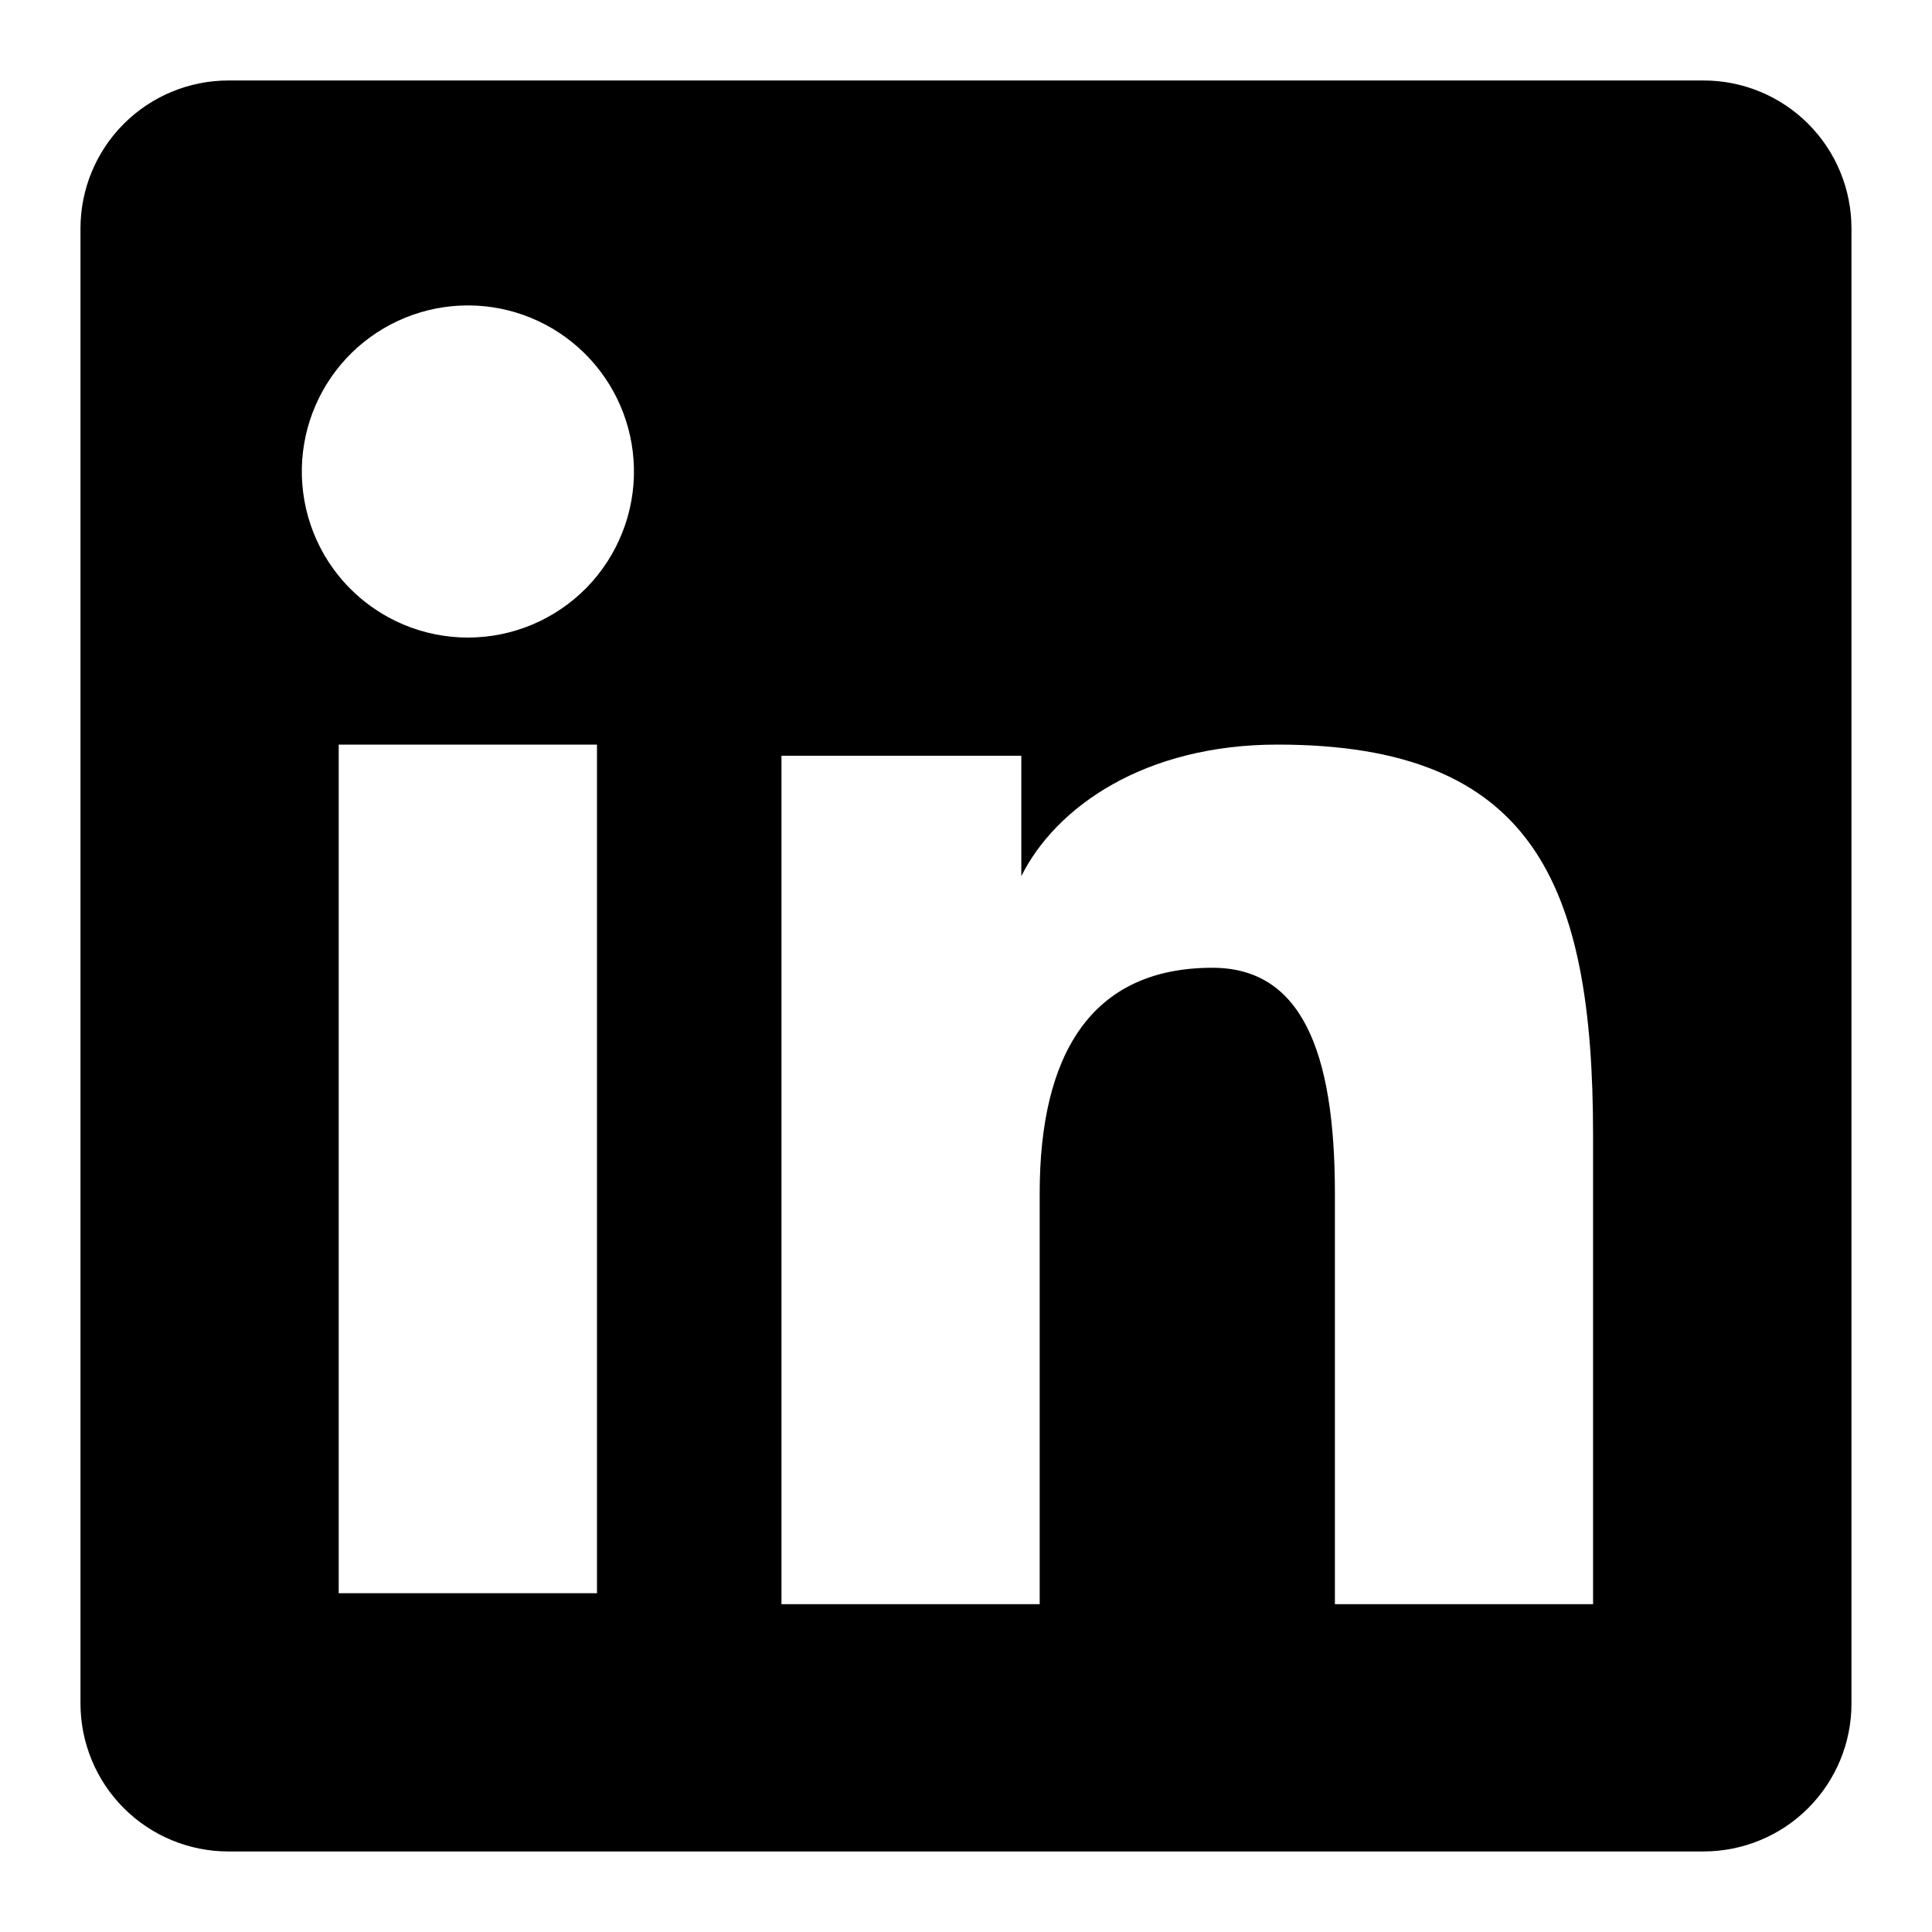
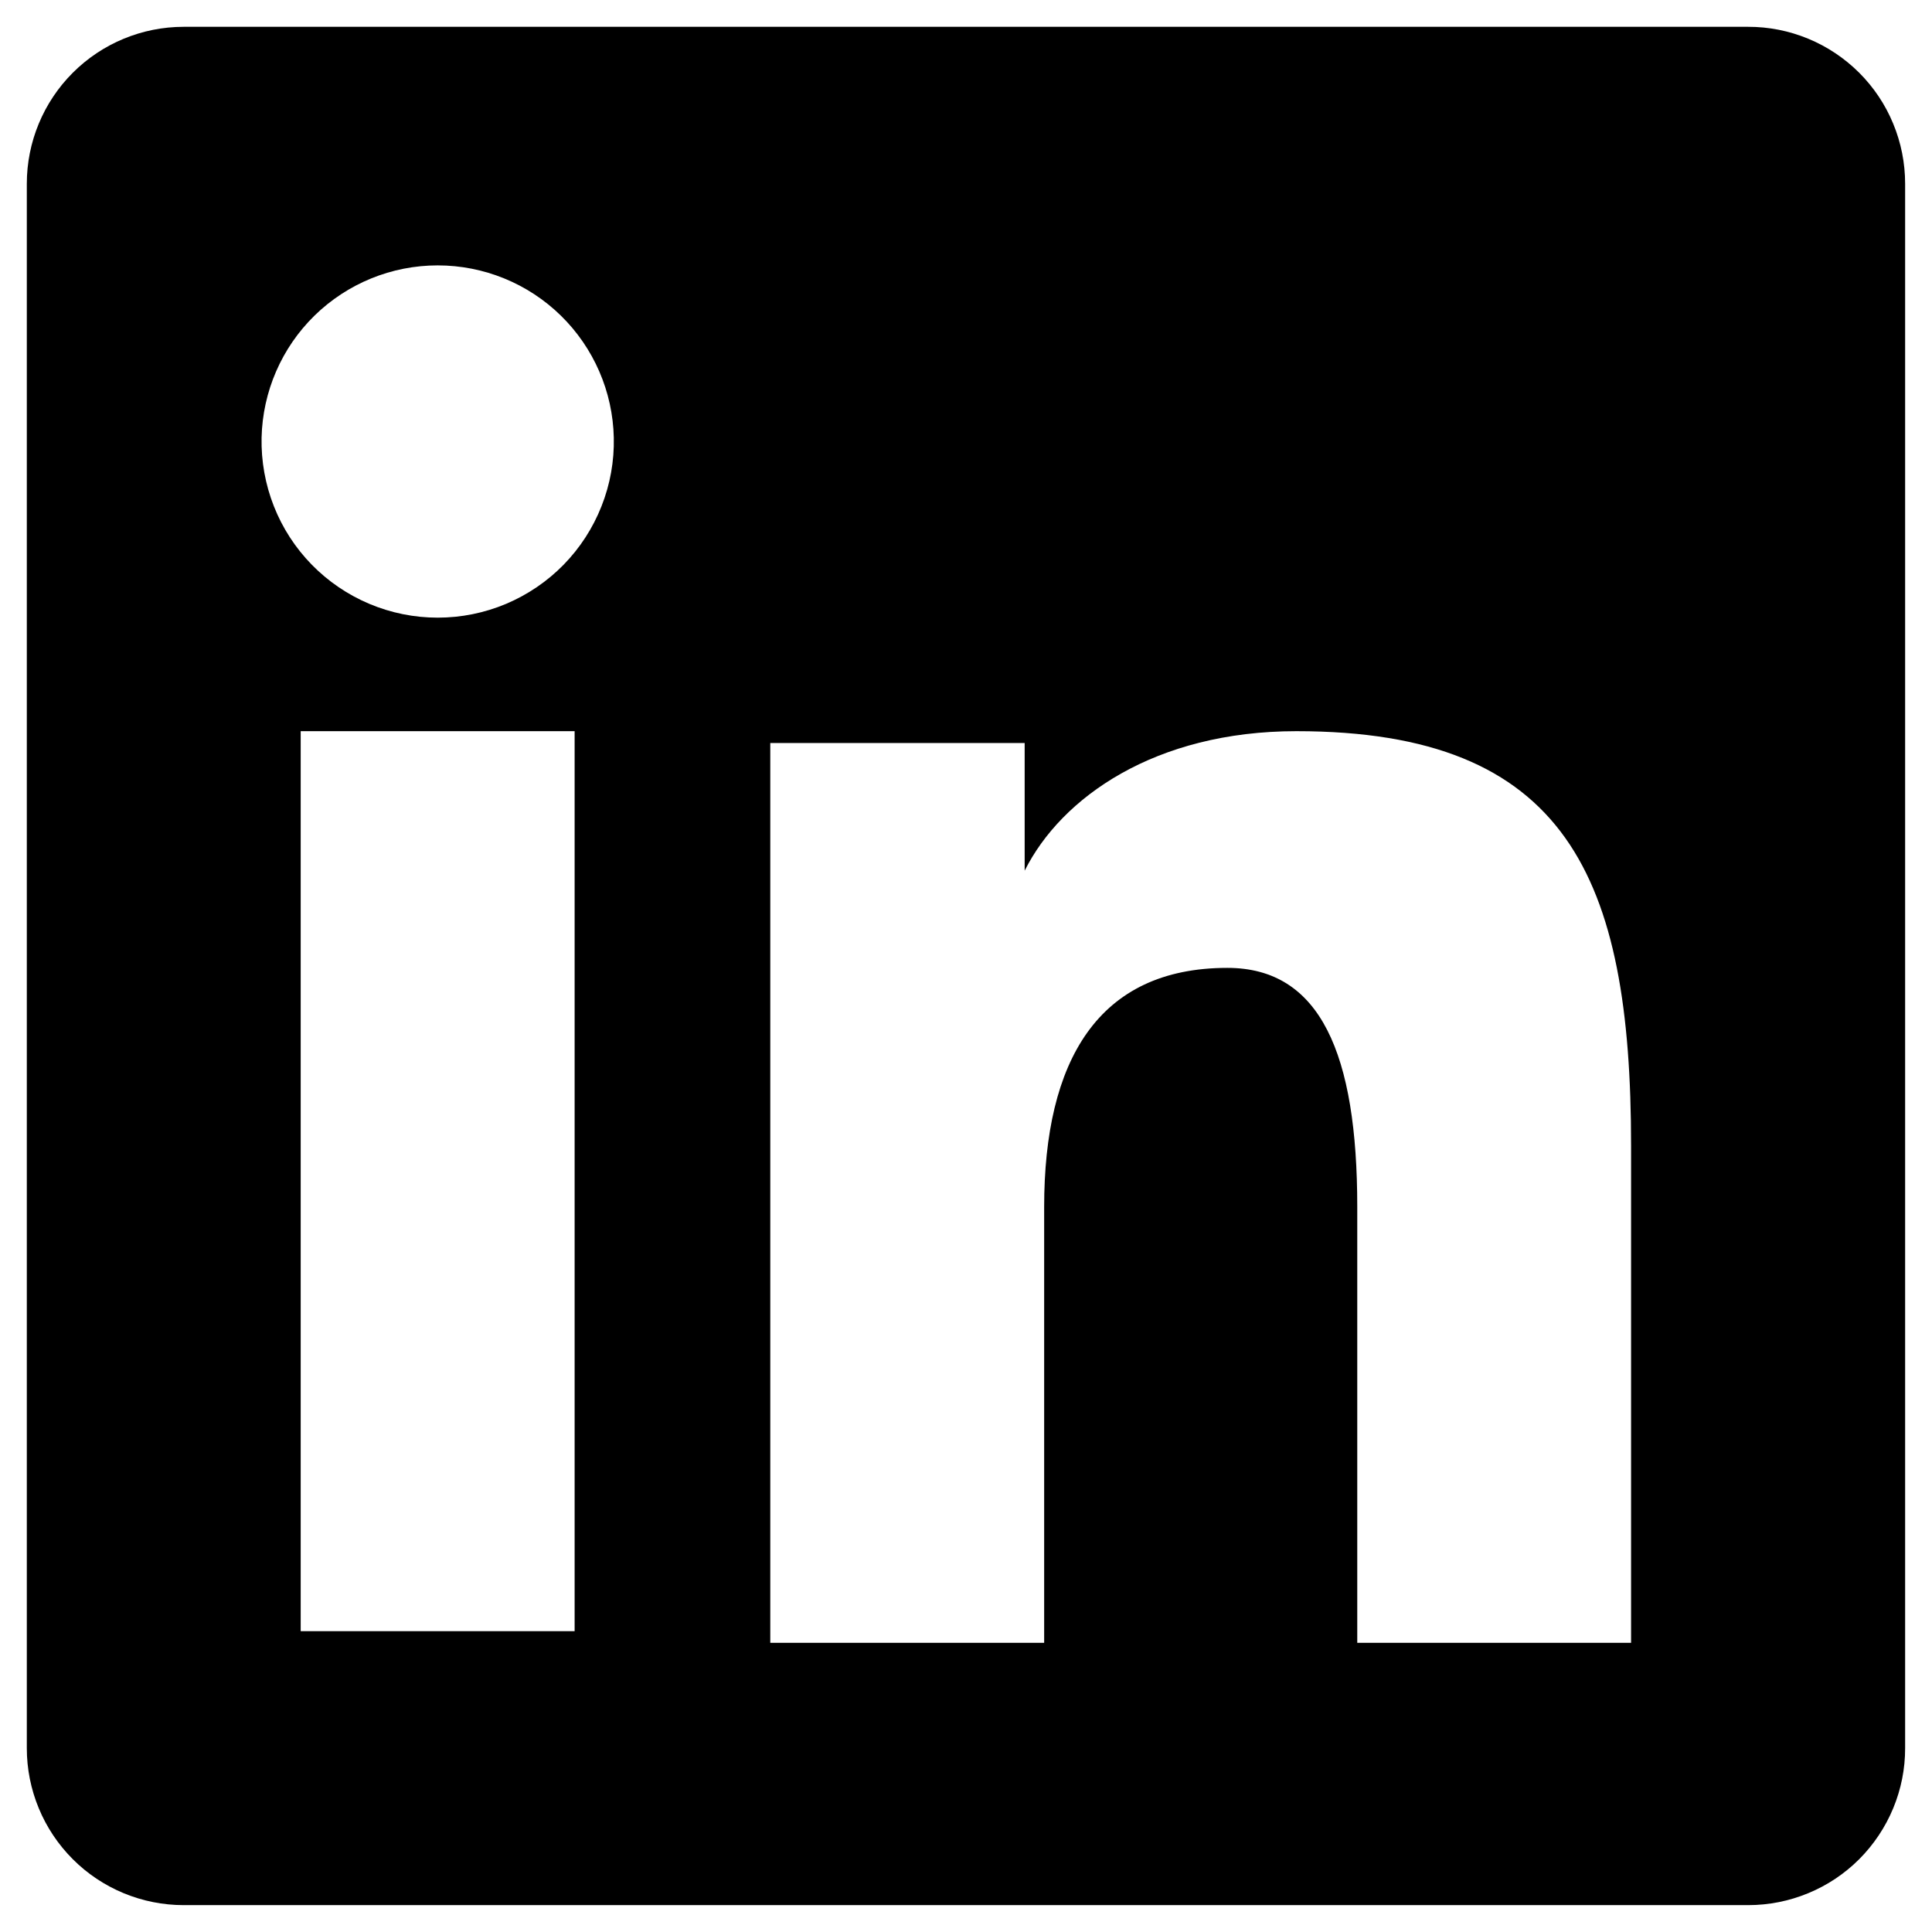
- <svg xmlns="http://www.w3.org/2000/svg" width="35" height="35" viewBox="0 0 35 35" fill="none">
-   <path fill-rule="evenodd" clip-rule="evenodd" d="M1.458 4.138C1.458 3.428 1.74 2.746 2.243 2.243C2.746 1.74 3.428 1.458 4.138 1.458H30.858C31.21 1.457 31.559 1.526 31.885 1.661C32.211 1.795 32.506 1.993 32.756 2.242C33.005 2.491 33.203 2.786 33.337 3.112C33.472 3.437 33.541 3.786 33.541 4.138V30.858C33.542 31.21 33.473 31.559 33.338 31.885C33.203 32.211 33.006 32.507 32.757 32.756C32.508 33.005 32.212 33.203 31.886 33.337C31.561 33.472 31.212 33.541 30.86 33.541H4.138C3.786 33.541 3.438 33.472 3.112 33.337C2.787 33.202 2.491 33.005 2.243 32.756C1.994 32.507 1.796 32.211 1.662 31.886C1.527 31.56 1.458 31.212 1.458 30.86V4.138ZM14.157 13.691H18.502V15.872C19.129 14.618 20.733 13.489 23.143 13.489C27.765 13.489 28.86 15.987 28.86 20.571V29.061H24.183V21.615C24.183 19.005 23.556 17.532 21.964 17.532C19.754 17.532 18.835 19.12 18.835 21.615V29.061H14.157V13.691ZM6.136 28.862H10.815V13.489H6.136V28.86V28.862ZM11.484 8.476C11.493 8.876 11.422 9.274 11.274 9.647C11.127 10.02 10.907 10.359 10.627 10.646C10.347 10.932 10.012 11.159 9.643 11.315C9.274 11.47 8.877 11.55 8.476 11.55C8.076 11.55 7.679 11.47 7.31 11.315C6.94 11.159 6.606 10.932 6.326 10.646C6.045 10.359 5.825 10.02 5.678 9.647C5.531 9.274 5.46 8.876 5.468 8.476C5.486 7.689 5.81 6.941 6.372 6.391C6.935 5.841 7.69 5.533 8.476 5.533C9.263 5.533 10.018 5.841 10.58 6.391C11.142 6.941 11.467 7.689 11.484 8.476Z" fill="black" />
+ <svg xmlns="http://www.w3.org/2000/svg" width="33" height="33" viewBox="0 0 33 33" fill="none">
+   <path fill-rule="evenodd" clip-rule="evenodd" d="M0.458 3.138C0.458 2.428 0.74 1.746 1.243 1.243C1.746 0.74 2.428 0.458 3.138 0.458H29.858C30.21 0.457 30.559 0.526 30.885 0.661C31.21 0.795 31.506 0.993 31.756 1.242C32.005 1.491 32.203 1.786 32.337 2.112C32.472 2.437 32.541 2.786 32.541 3.138V29.858C32.542 30.21 32.473 30.559 32.338 30.885C32.203 31.211 32.006 31.506 31.757 31.756C31.508 32.005 31.212 32.203 30.886 32.337C30.561 32.472 30.212 32.541 29.86 32.541H3.138C2.786 32.541 2.438 32.472 2.112 32.337C1.787 32.202 1.491 32.005 1.243 31.756C0.994 31.507 0.796 31.211 0.662 30.886C0.527 30.56 0.458 30.212 0.458 29.86V3.138ZM13.157 12.691H17.502V14.872C18.129 13.618 19.733 12.489 22.143 12.489C26.765 12.489 27.86 14.987 27.86 19.571V28.061H23.183V20.615C23.183 18.005 22.556 16.532 20.964 16.532C18.754 16.532 17.835 18.12 17.835 20.615V28.061H13.157V12.691ZM5.136 27.862H9.815V12.489H5.136V27.86V27.862ZM10.484 7.476C10.493 7.876 10.422 8.274 10.274 8.647C10.127 9.02 9.907 9.359 9.627 9.646C9.347 9.932 9.012 10.159 8.643 10.315C8.274 10.47 7.877 10.55 7.476 10.55C7.076 10.55 6.679 10.47 6.31 10.315C5.94 10.159 5.606 9.932 5.326 9.646C5.045 9.359 4.825 9.02 4.678 8.647C4.531 8.274 4.46 7.876 4.468 7.476C4.486 6.689 4.81 5.941 5.372 5.391C5.935 4.841 6.69 4.533 7.476 4.533C8.263 4.533 9.018 4.841 9.58 5.391C10.142 5.941 10.467 6.689 10.484 7.476Z" fill="black" />
</svg>
